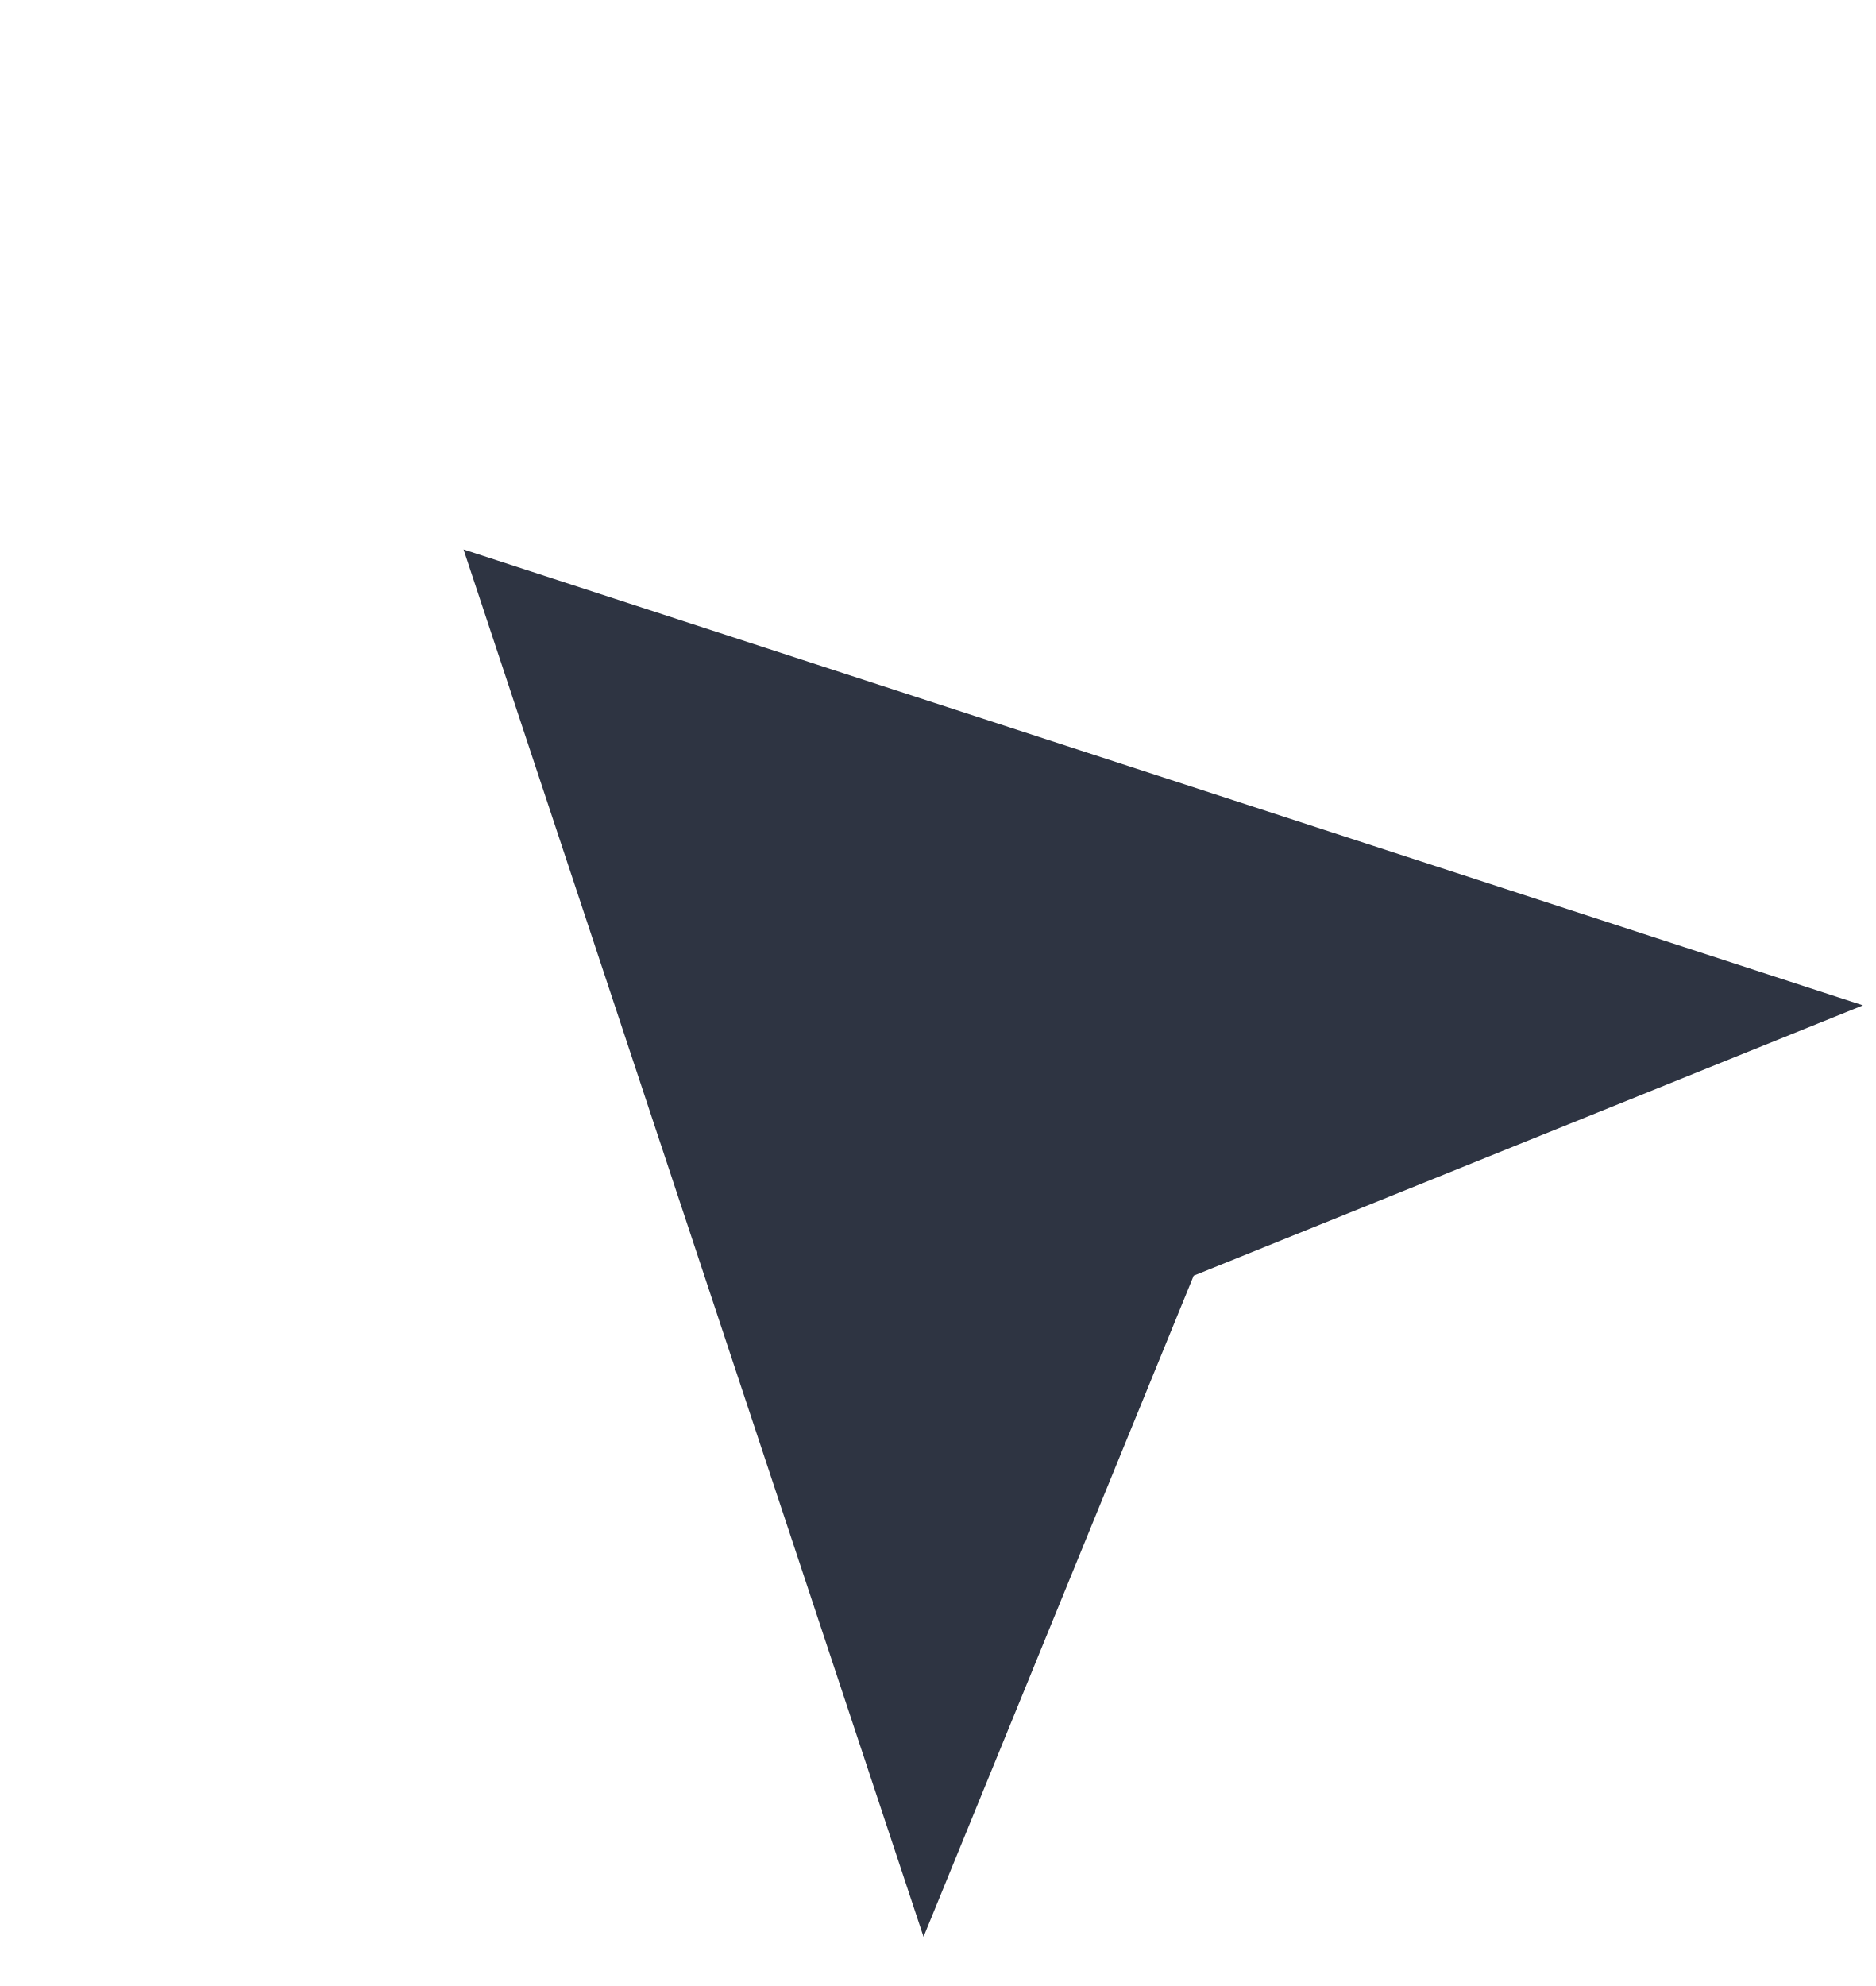
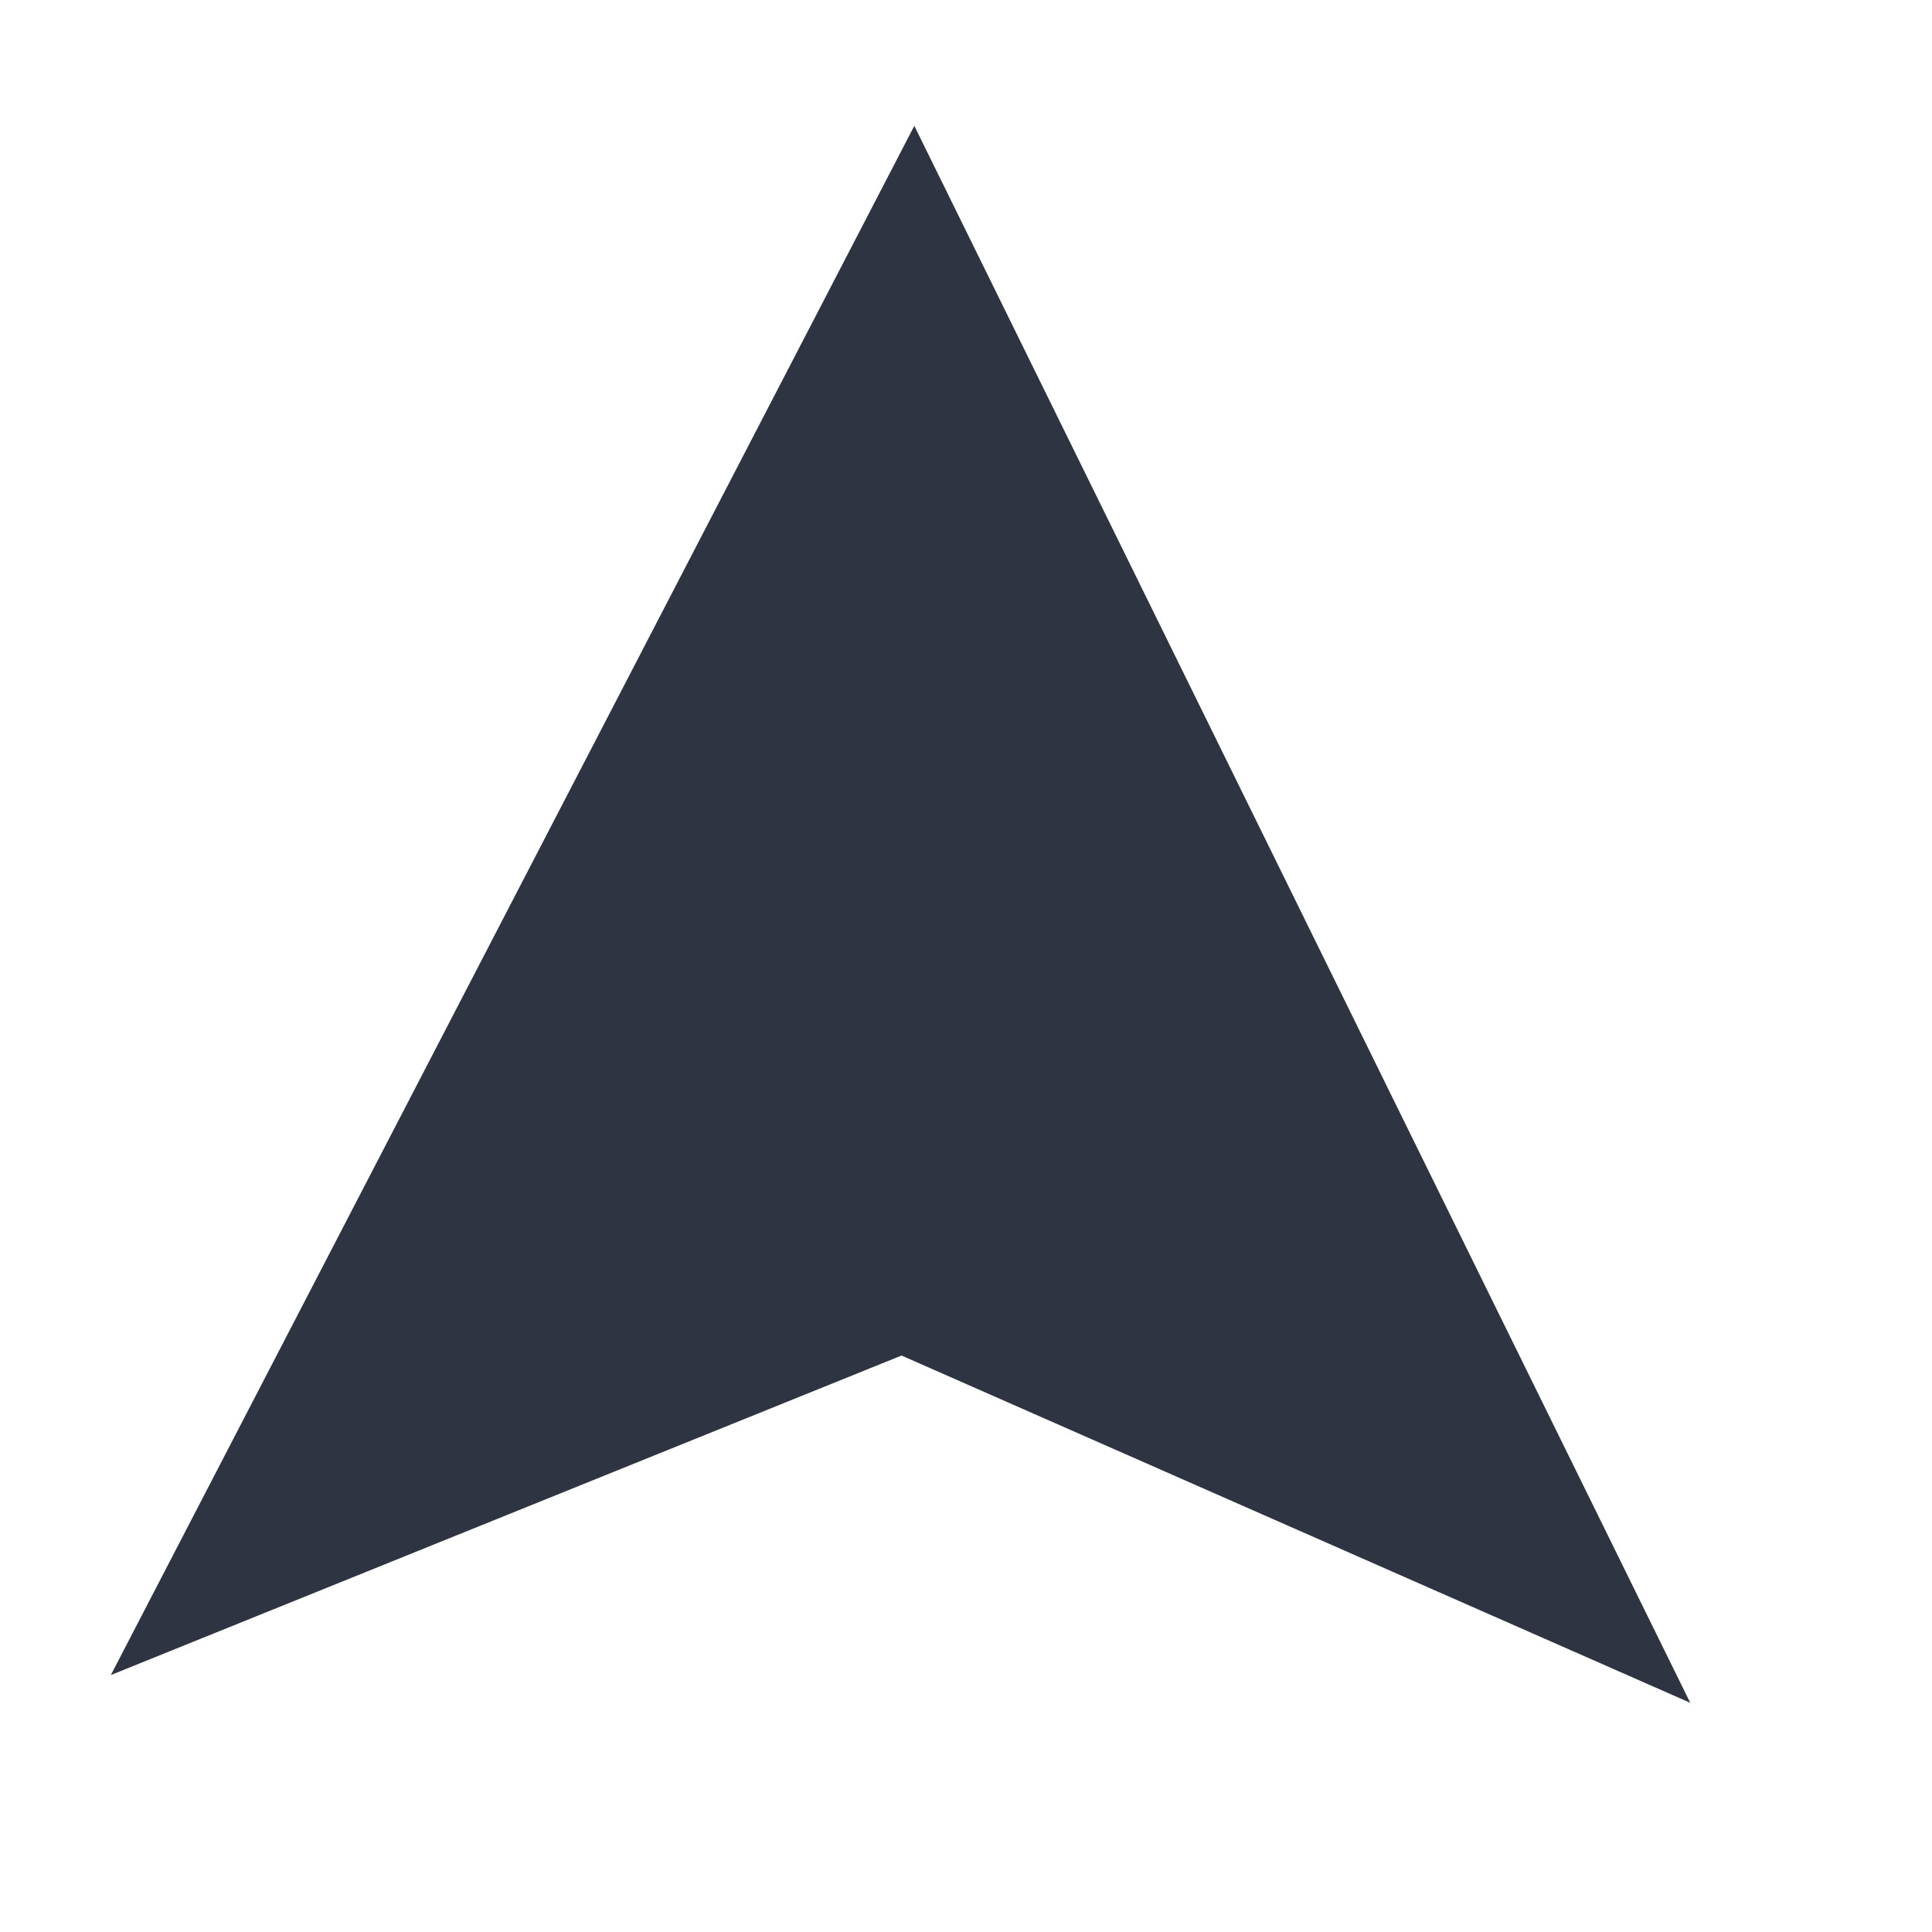
- <svg xmlns="http://www.w3.org/2000/svg" width="17" height="18" viewBox="0 0 17 18" fill="none">
-   <path fill-rule="evenodd" clip-rule="evenodd" d="M4.202 4.98L16.888 9.112L10.821 11.562L8.372 17.554L4.202 4.98Z" fill="#2E3442" />
+ <svg xmlns="http://www.w3.org/2000/svg" width="8" height="8" viewBox="0 0 8 8" fill="none">
+   <path fill-rule="evenodd" clip-rule="evenodd" d="M3.786 0.521L6.999 7.051L3.733 5.613L0.459 6.936L3.786 0.521Z" fill="#2E3442" />
</svg>
